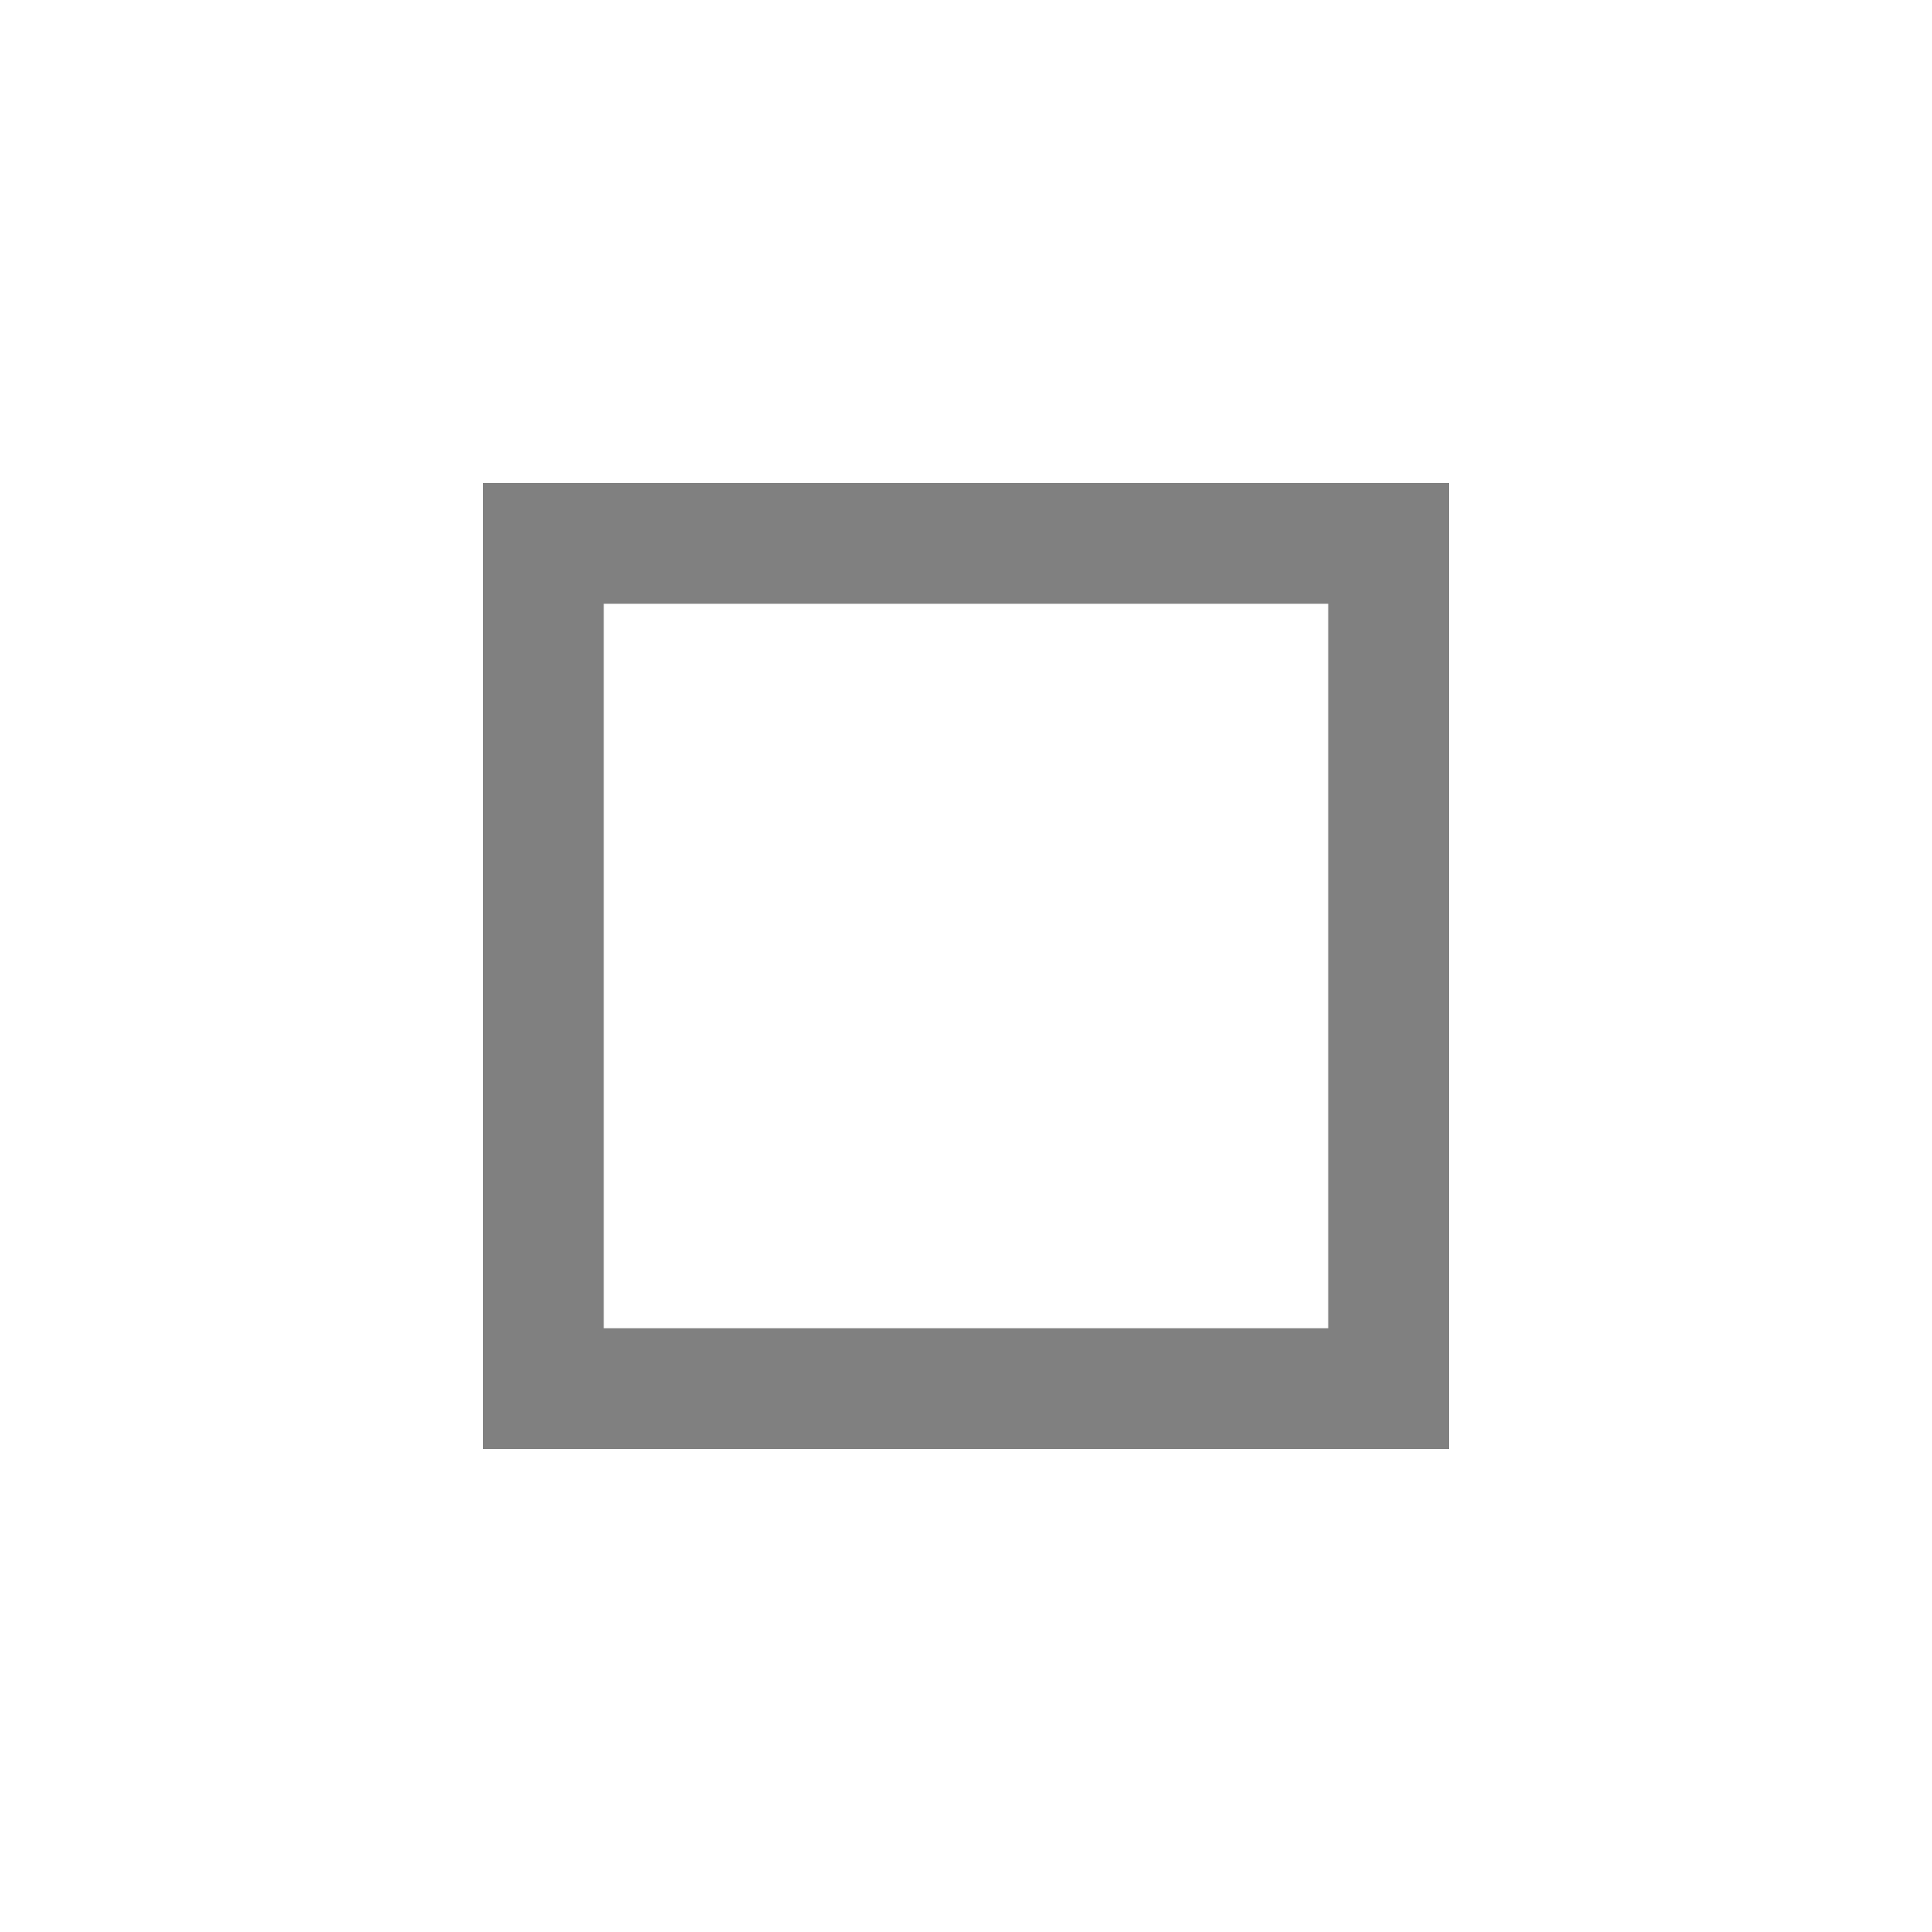
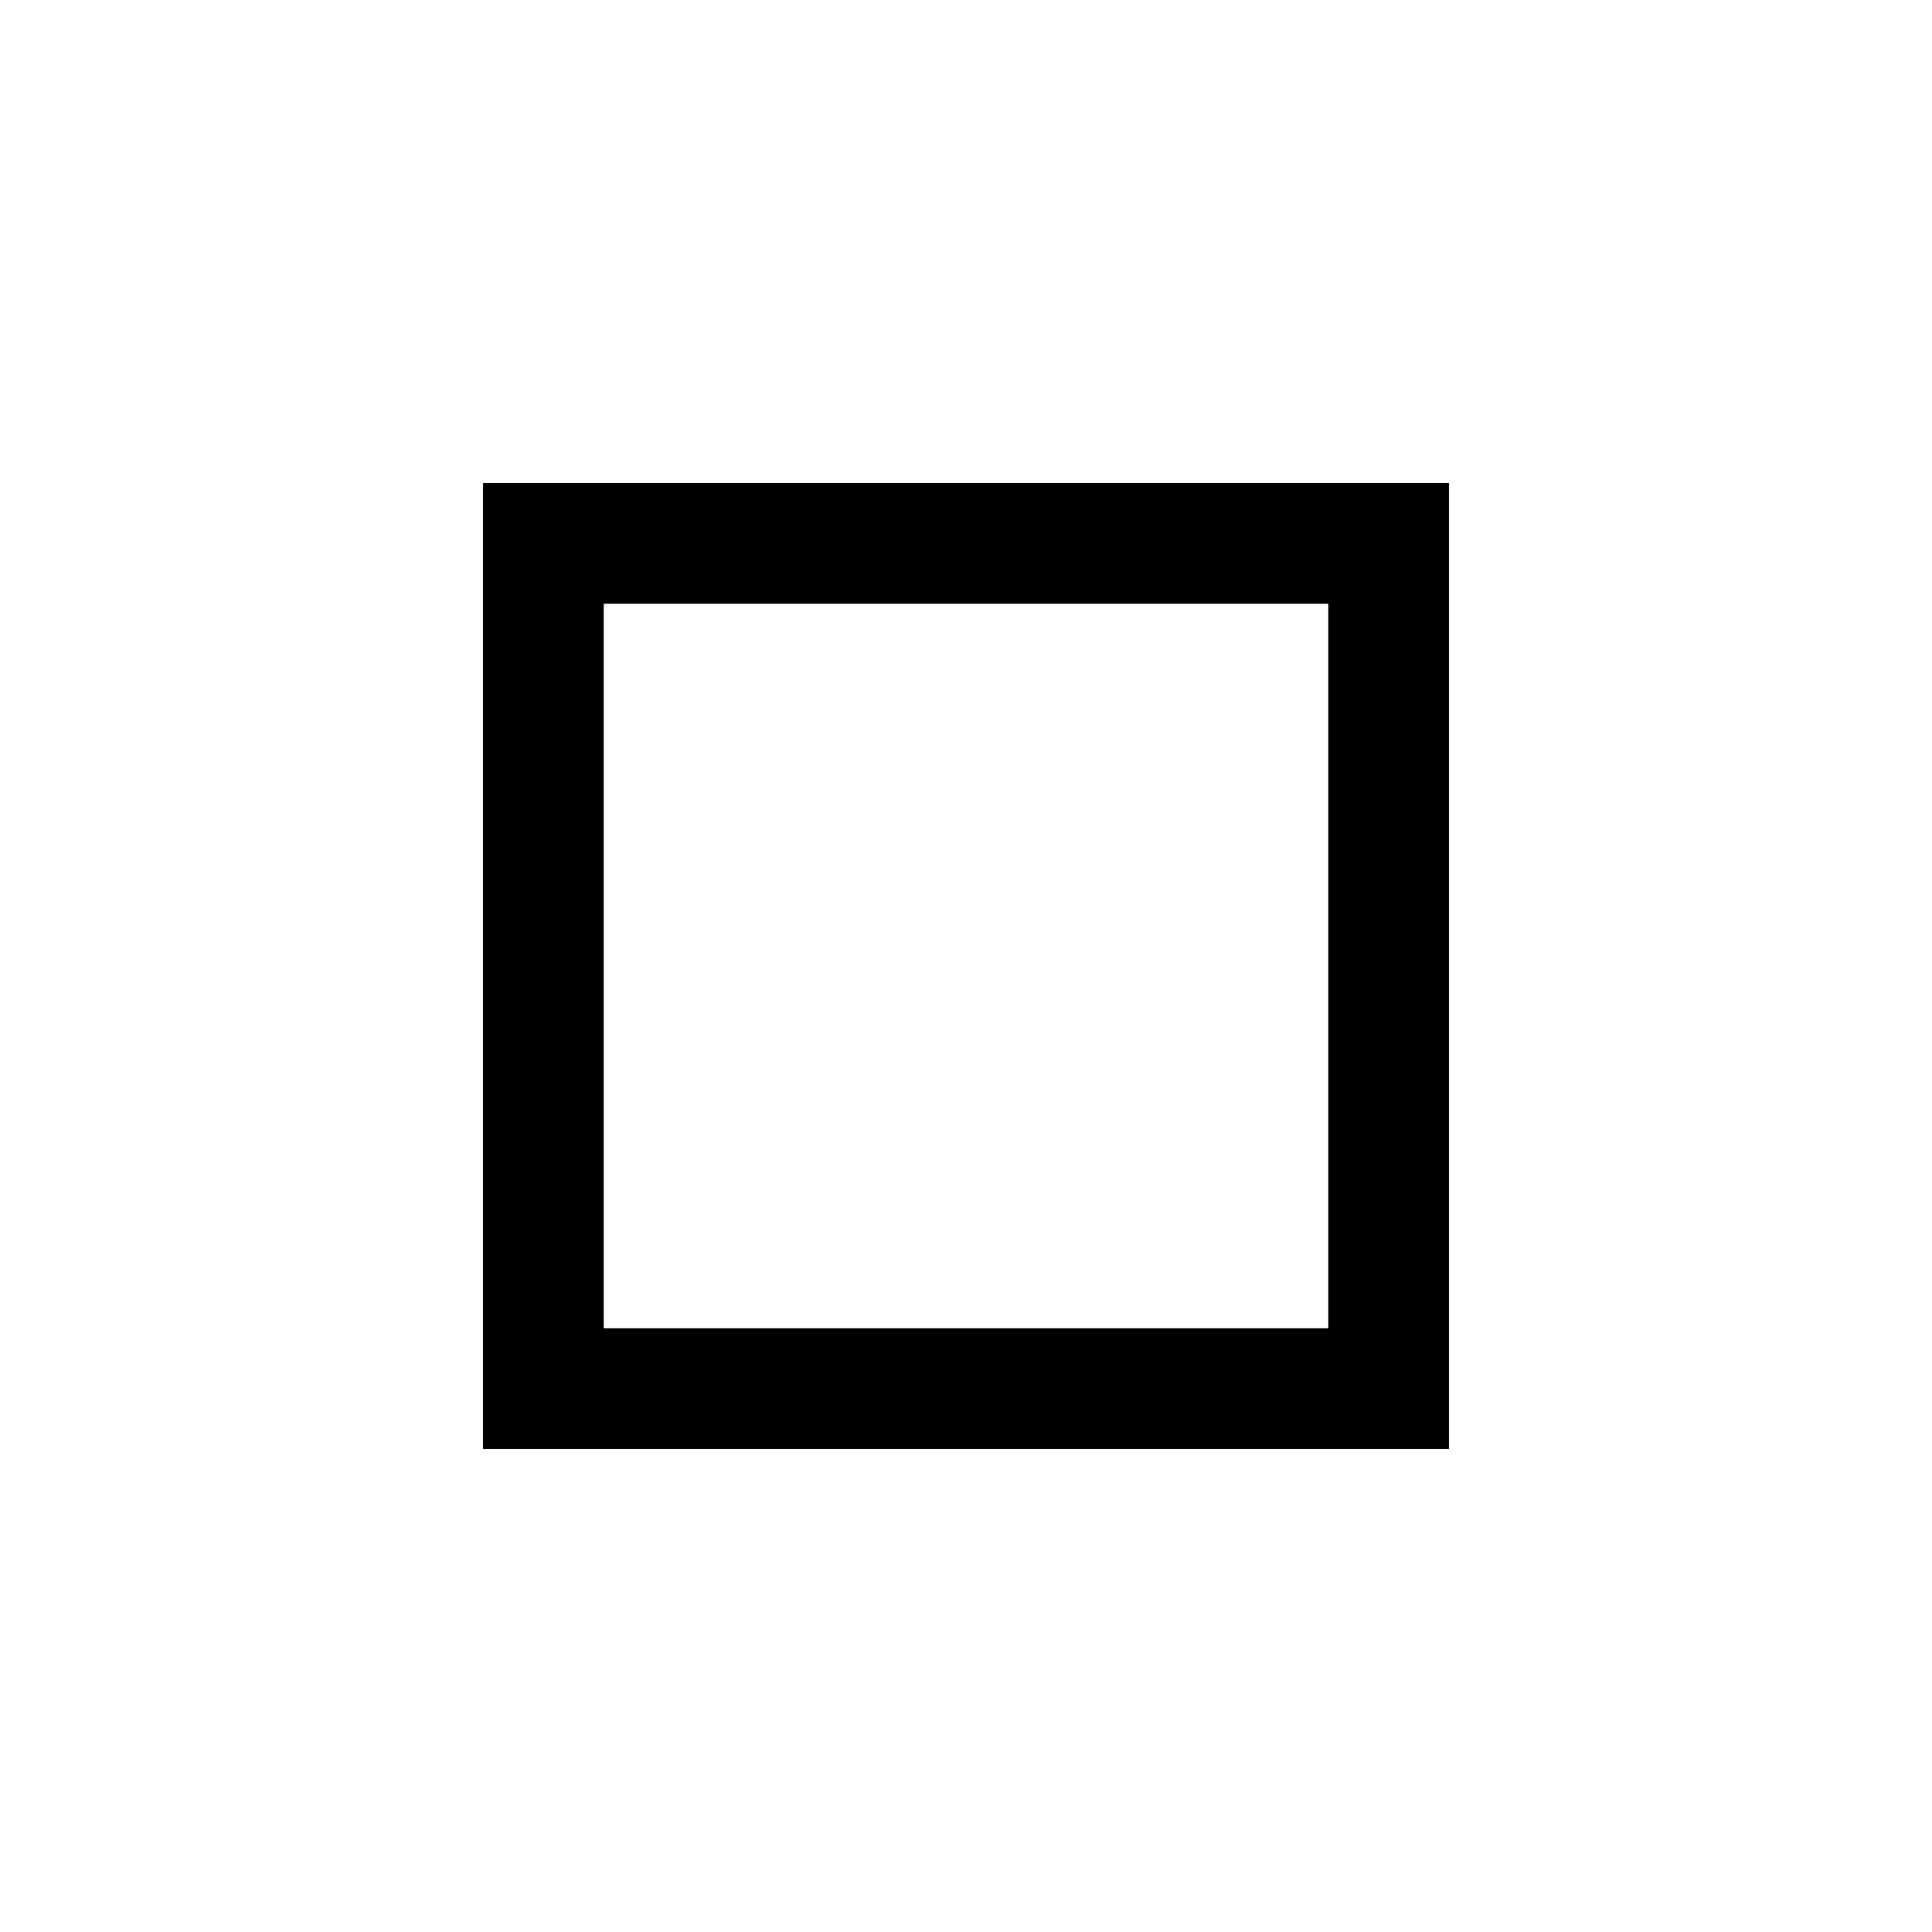
<svg xmlns="http://www.w3.org/2000/svg" viewBox="0 0 16 16">
-   <path d="M4 4v8h8V4zm1 1h6v6H5z" fill="gray" font-family="sans-serif" font-weight="400" overflow="visible" style="font-feature-settings:normal;font-variant-alternates:normal;font-variant-caps:normal;font-variant-ligatures:normal;font-variant-numeric:normal;font-variant-position:normal;isolation:auto;mix-blend-mode:normal;shape-padding:0;text-decoration-color:#000;text-decoration-line:none;text-decoration-style:solid;text-indent:0;text-orientation:mixed;text-transform:none" white-space="normal" />
+   <path d="M4 4v8h8V4zm1 1h6v6H5z" fill="black" font-family="sans-serif" font-weight="400" overflow="visible" style="font-feature-settings:normal;font-variant-alternates:normal;font-variant-caps:normal;font-variant-ligatures:normal;font-variant-numeric:normal;font-variant-position:normal;isolation:auto;mix-blend-mode:normal;shape-padding:0;text-decoration-color:#000;text-decoration-line:none;text-decoration-style:solid;text-indent:0;text-orientation:mixed;text-transform:none" white-space="normal" />
</svg>
